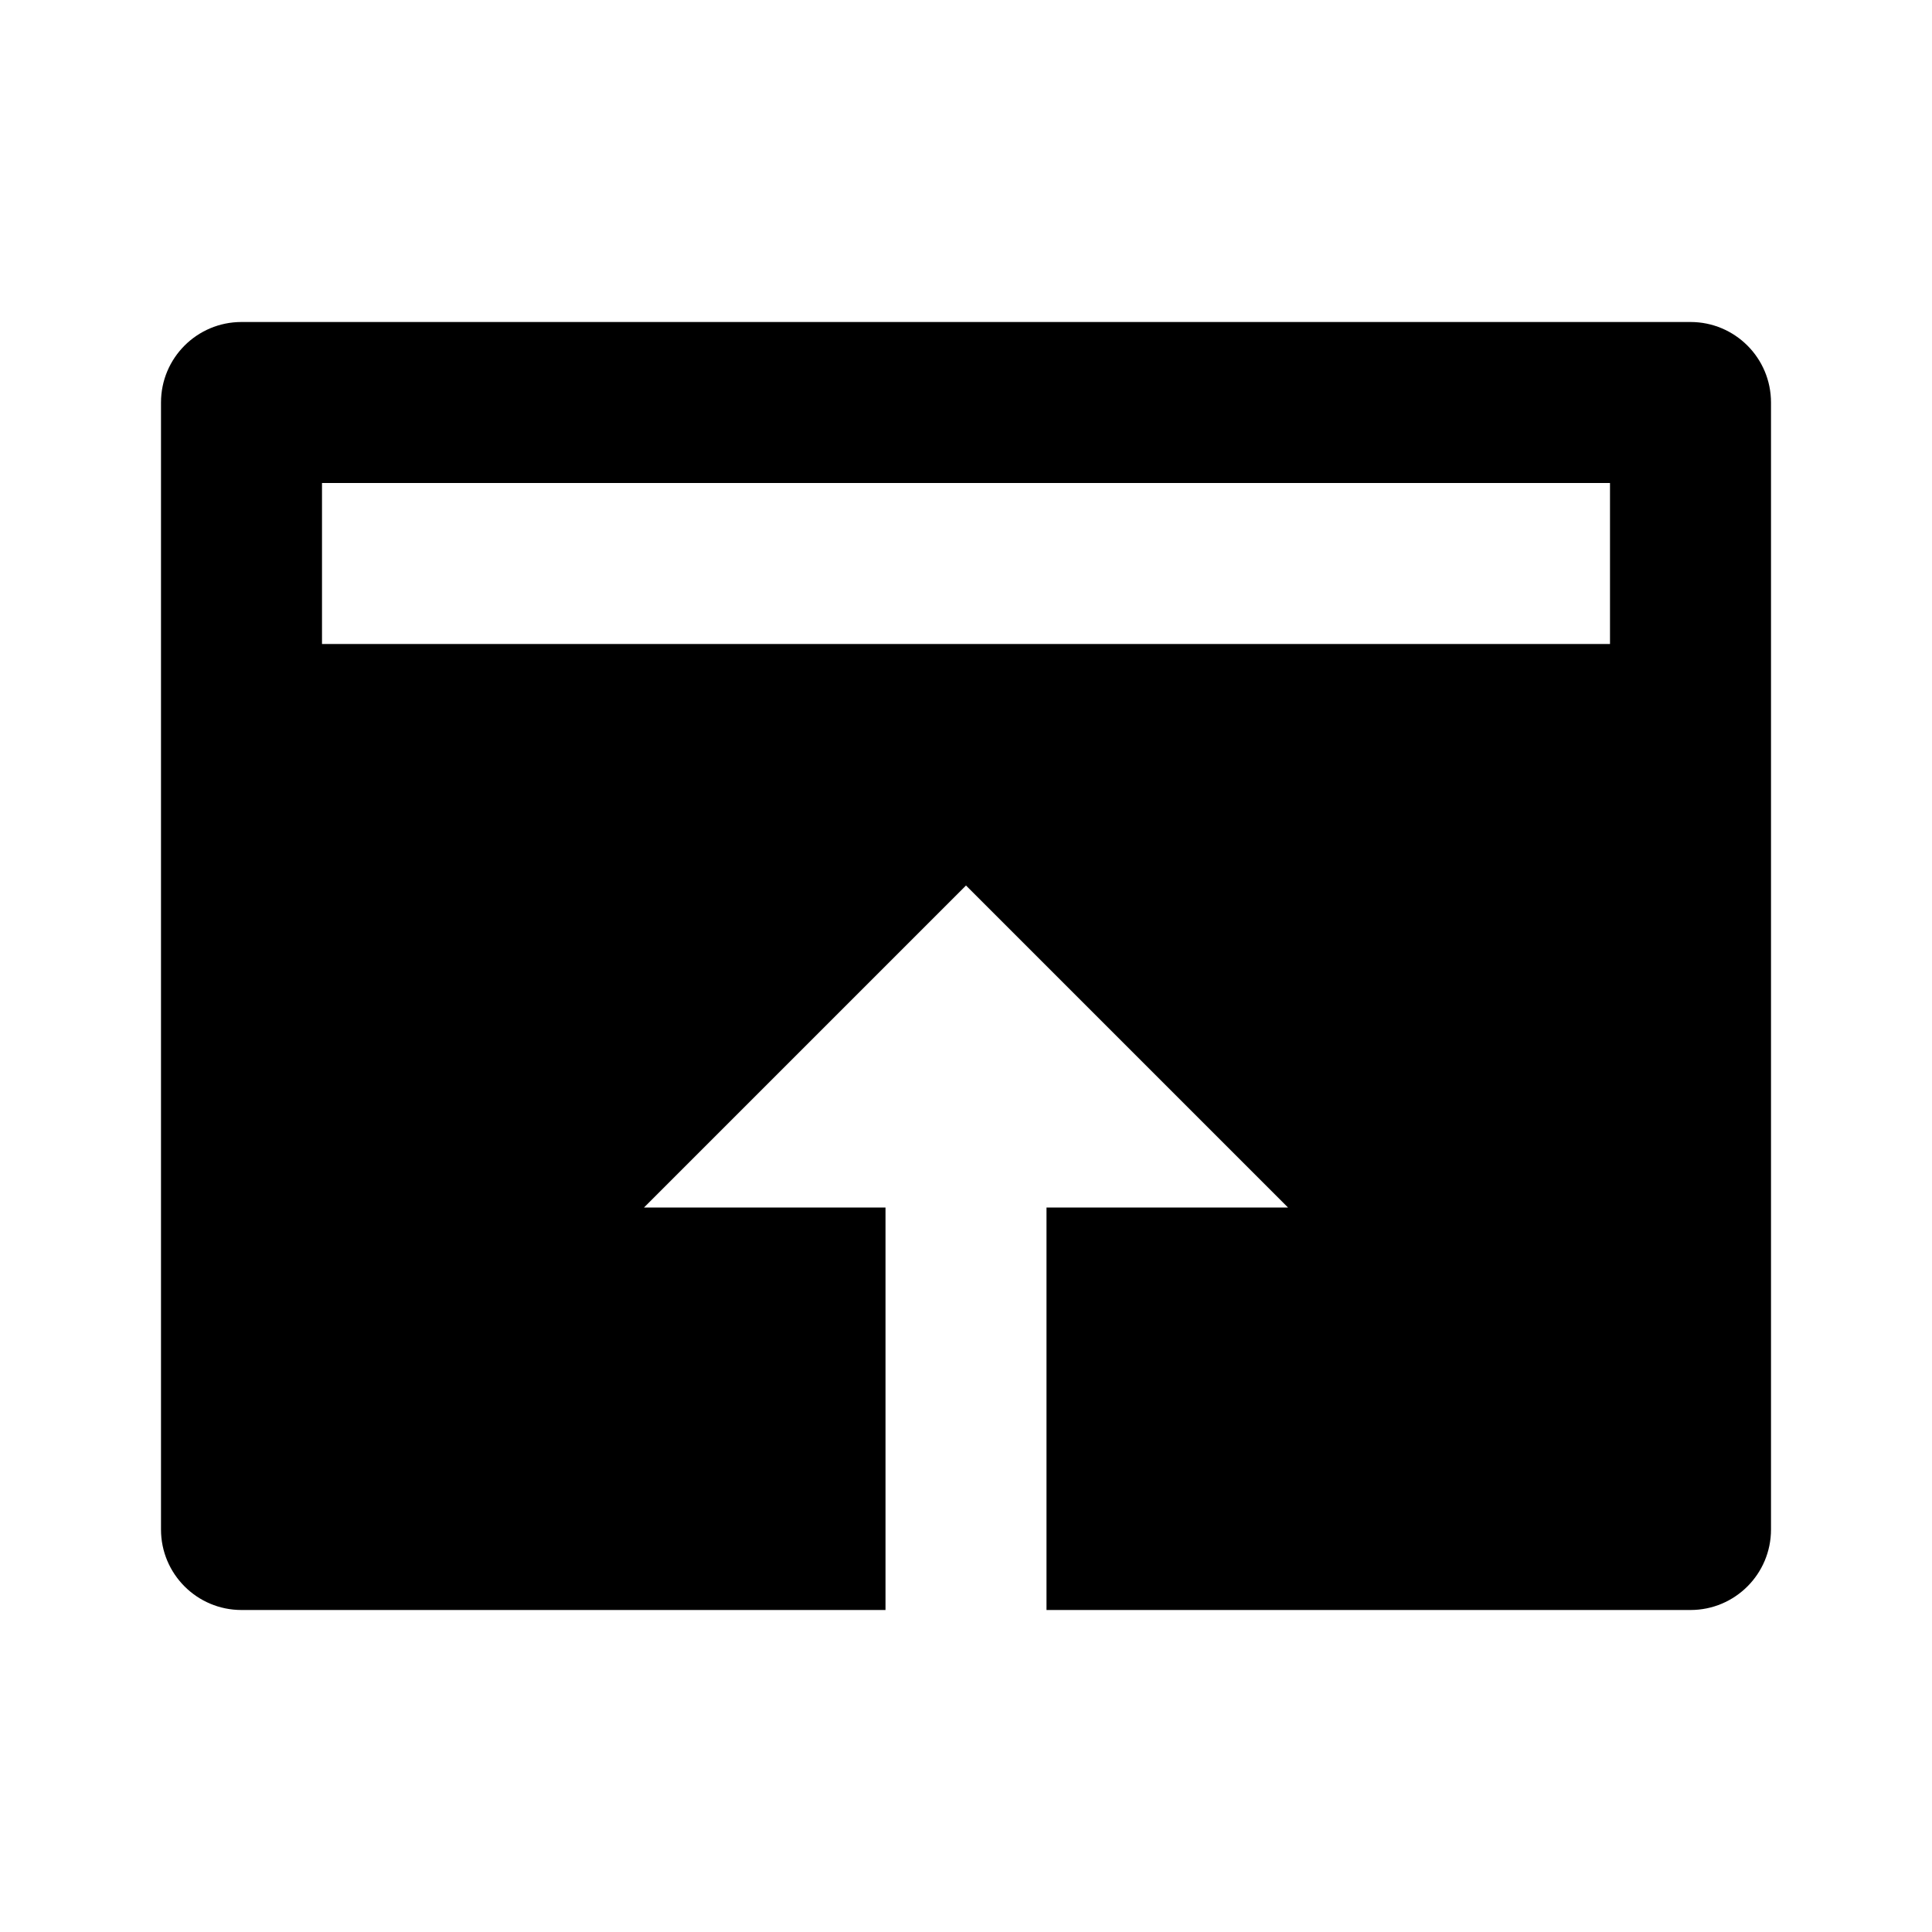
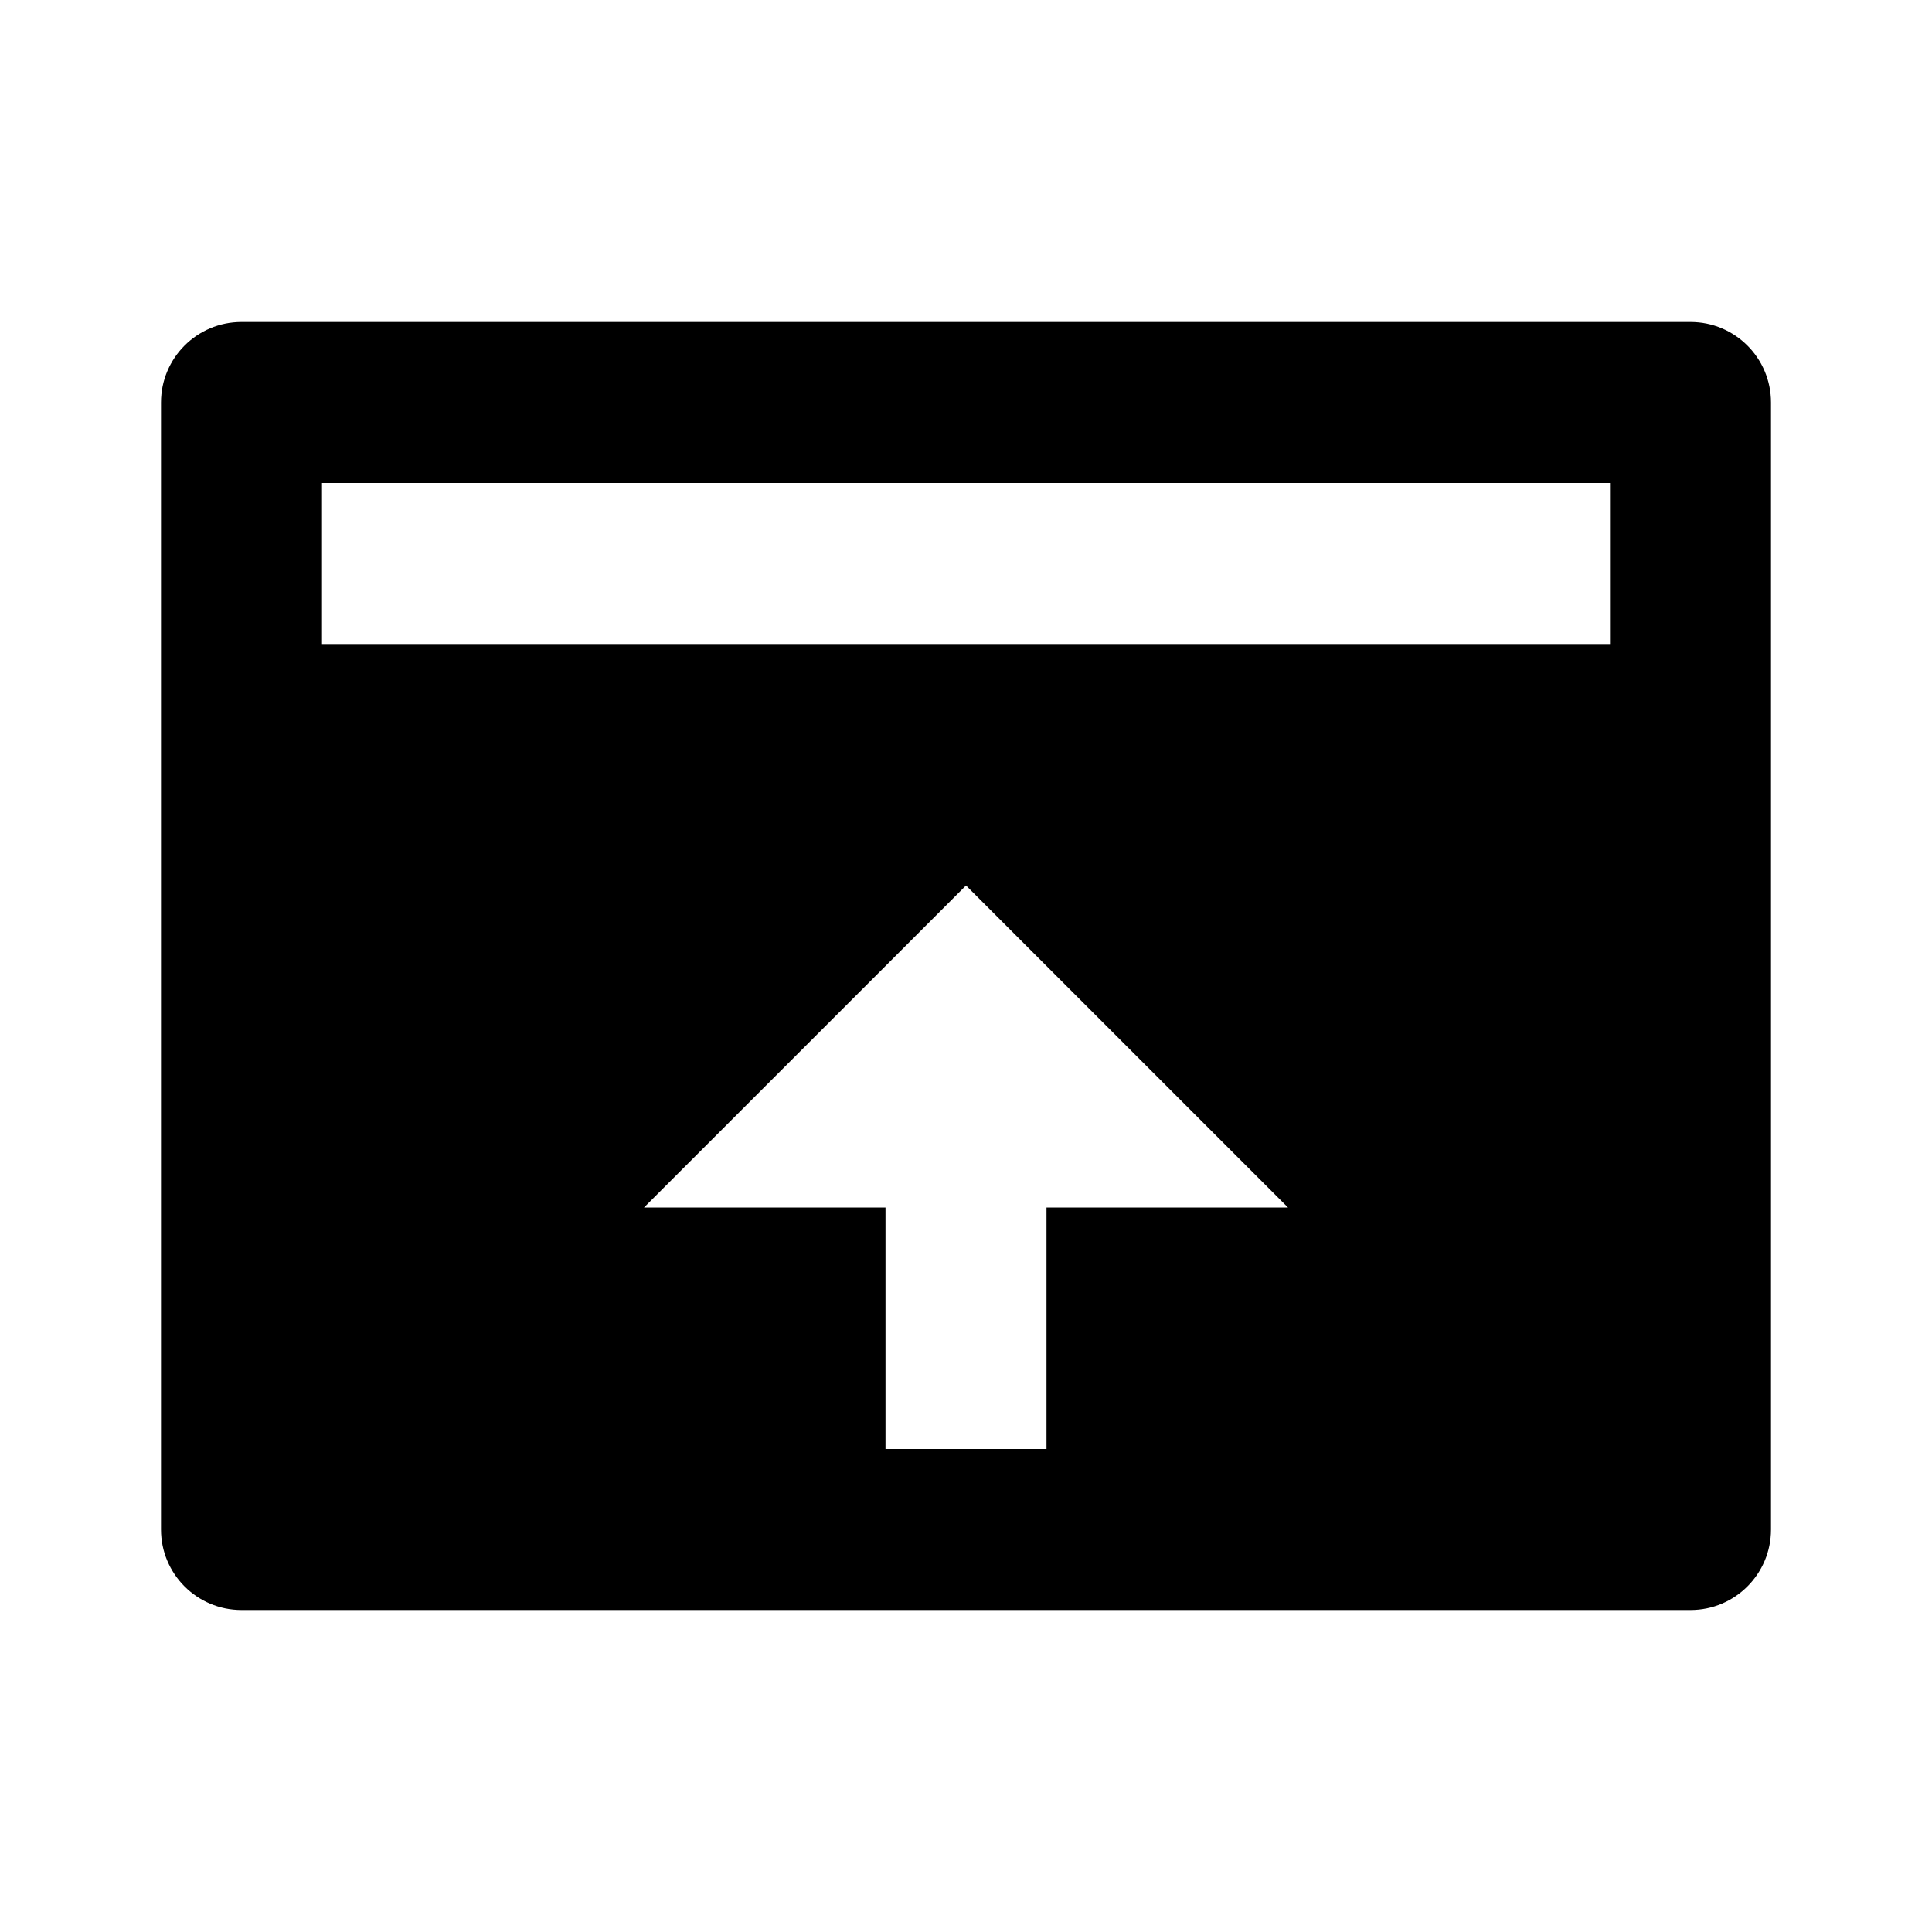
<svg xmlns="http://www.w3.org/2000/svg" width="24" height="24" viewBox="0 0 24 24">
-   <path d="M21,4H3C2.447,4,2,4.448,2,5v14c0,0.552,0.447,1,1,1h8v-5H8l4-4l4,4h-3v5h8c0.553,0,1-0.448,1-1V5C22,4.448,21.553,4,21,4z M20,8H4V6h16V8z" />
+   <path d="M21,4H3C2.447,4,2,4.448,2,5v14c0,0.552,0.447,1,1,1h7h1h2h2h6c0.553,0,1-0.448,1-1V5C22,4.448,21.553,4,21,4z M13,15v3h-2 v-3H8l4-4l4,4H13z M20,8H4V6h16V8z" />
</svg>
